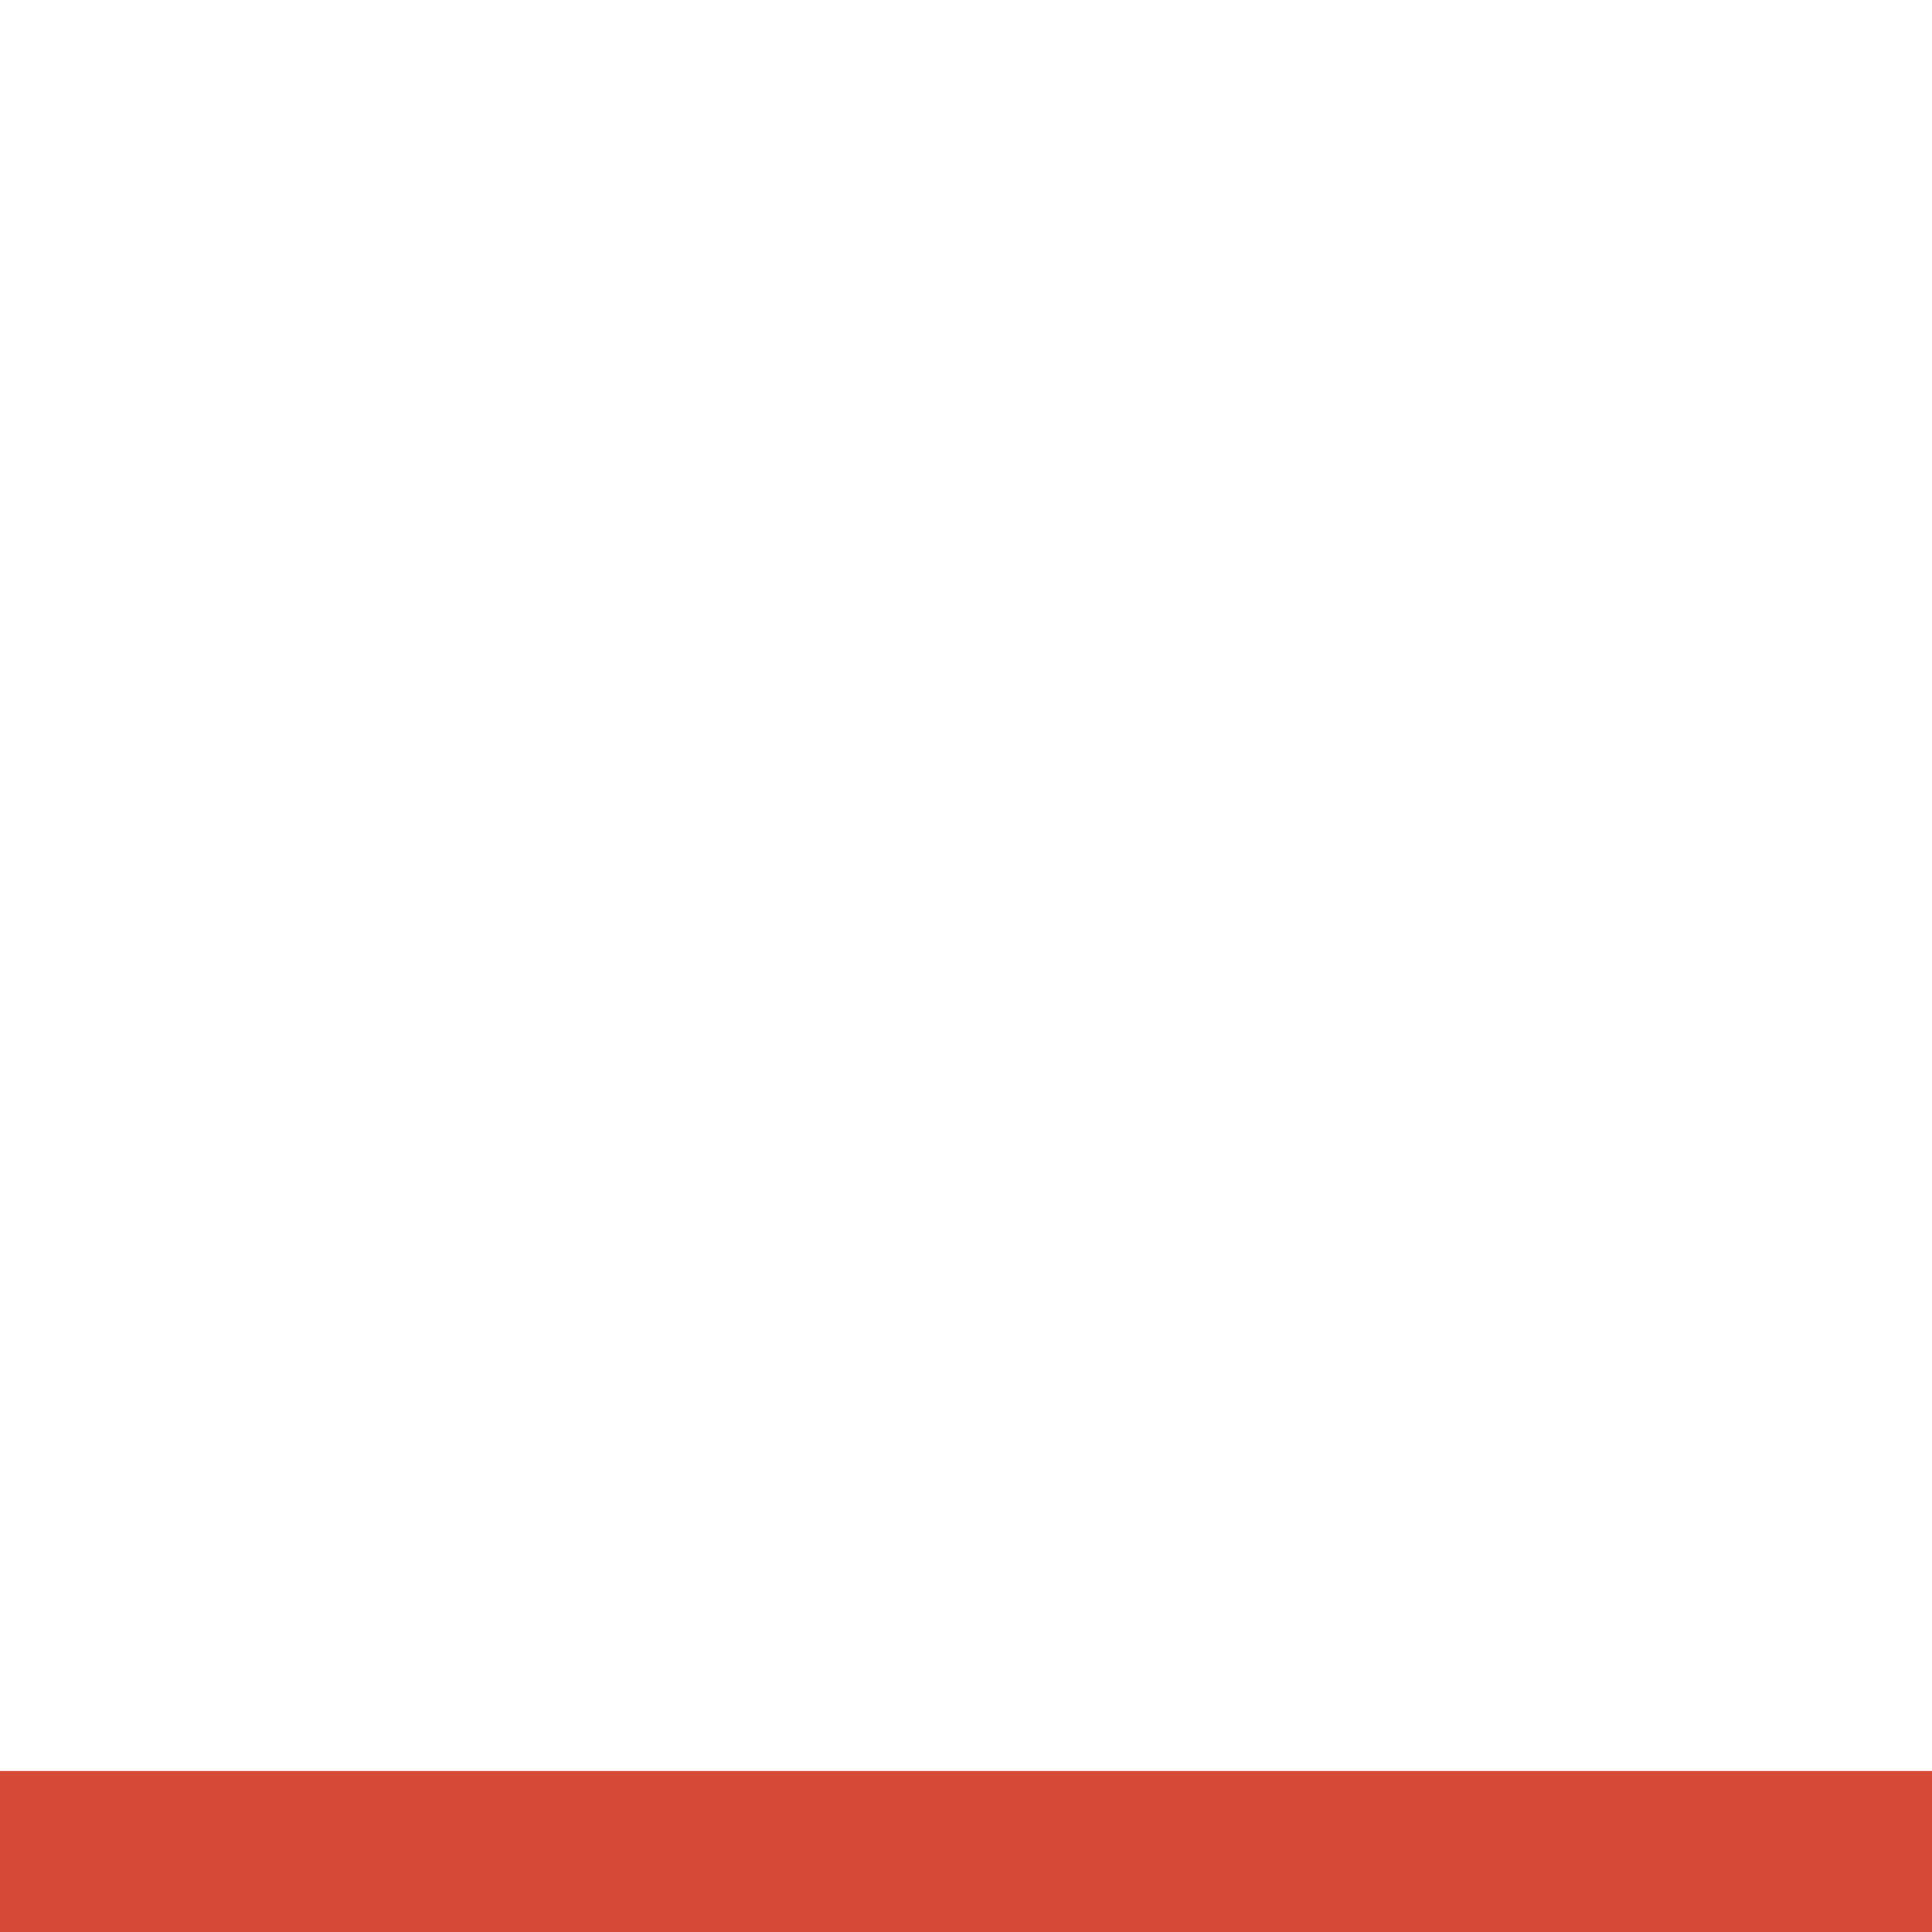
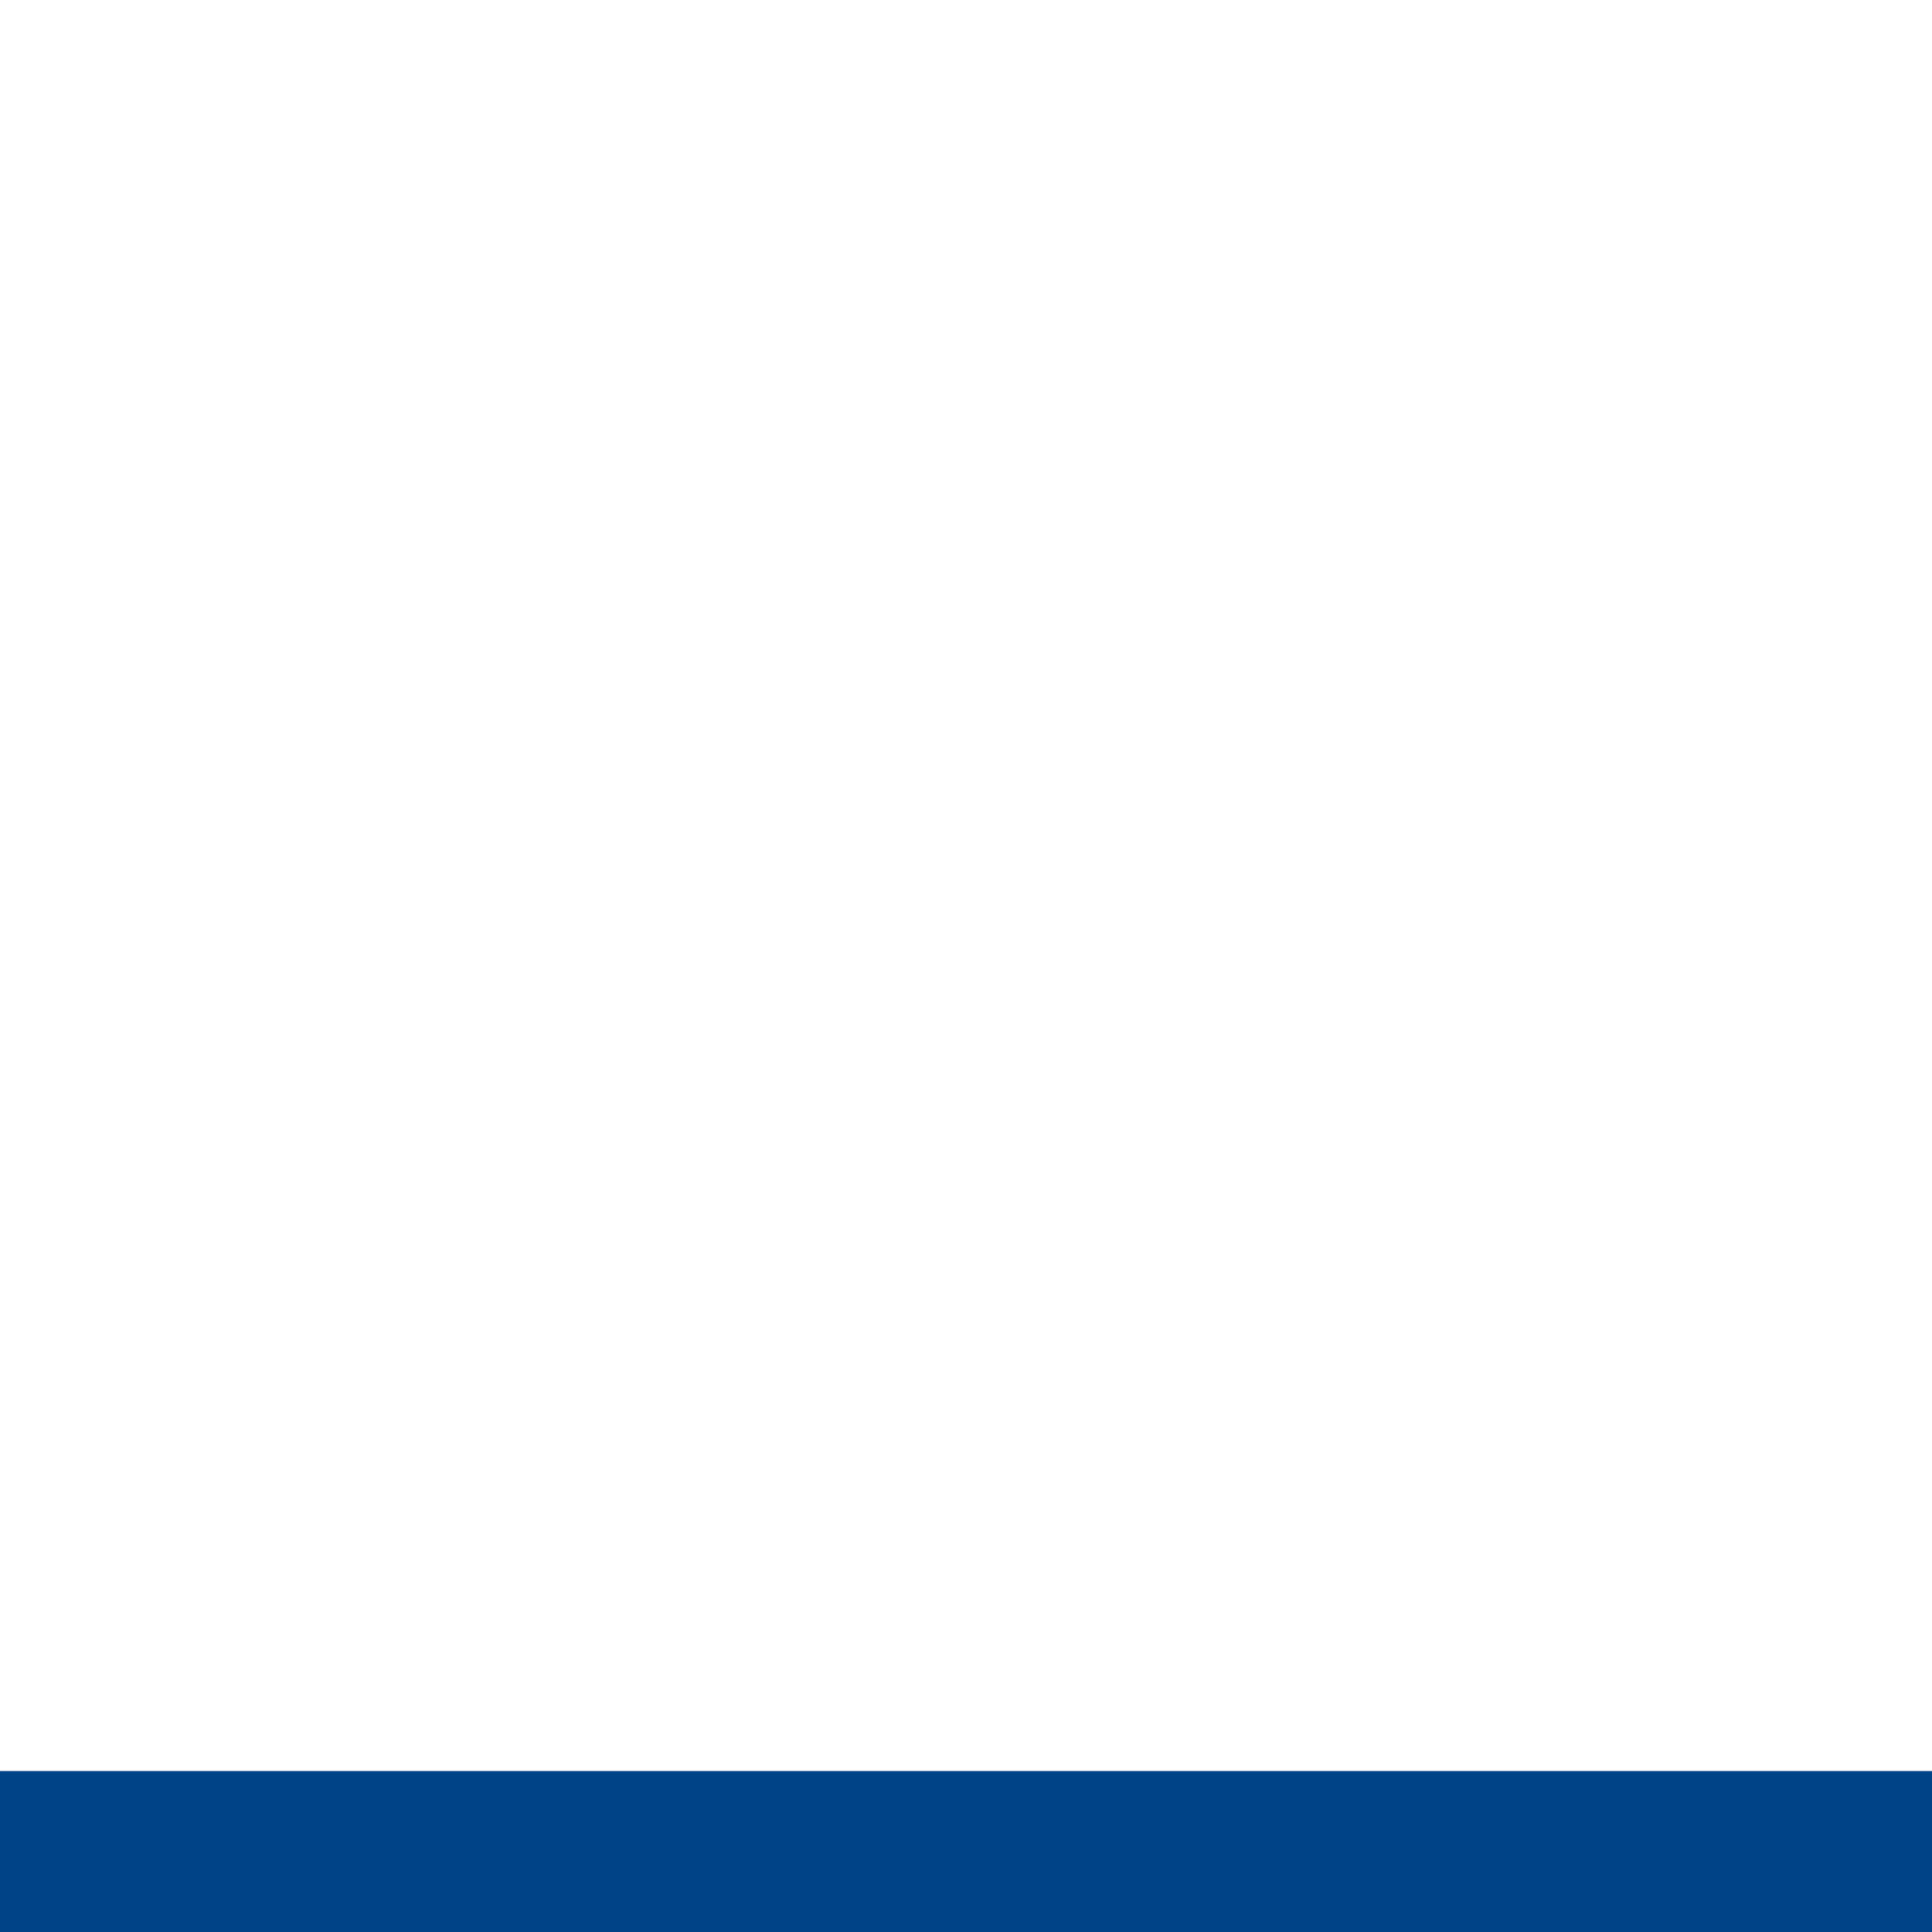
<svg xmlns="http://www.w3.org/2000/svg" width="24" height="24" id="svg11300" version="1.0" style="display:inline;enable-background:new">
  <defs id="defs3" />
  <g style="display:inline" id="layer1" transform="translate(0,-276)">
-     <rect style="fill:#d64937;fill-opacity:1;stroke:none" id="rect2997" width="24" height="2" x="0" y="22" transform="translate(0,276)" />
+     <rect style="fill:#004488;fill-opacity:1;stroke:none" id="rect2997" width="24" height="2" x="0" y="22" transform="translate(0,276)" />
  </g>
</svg>
